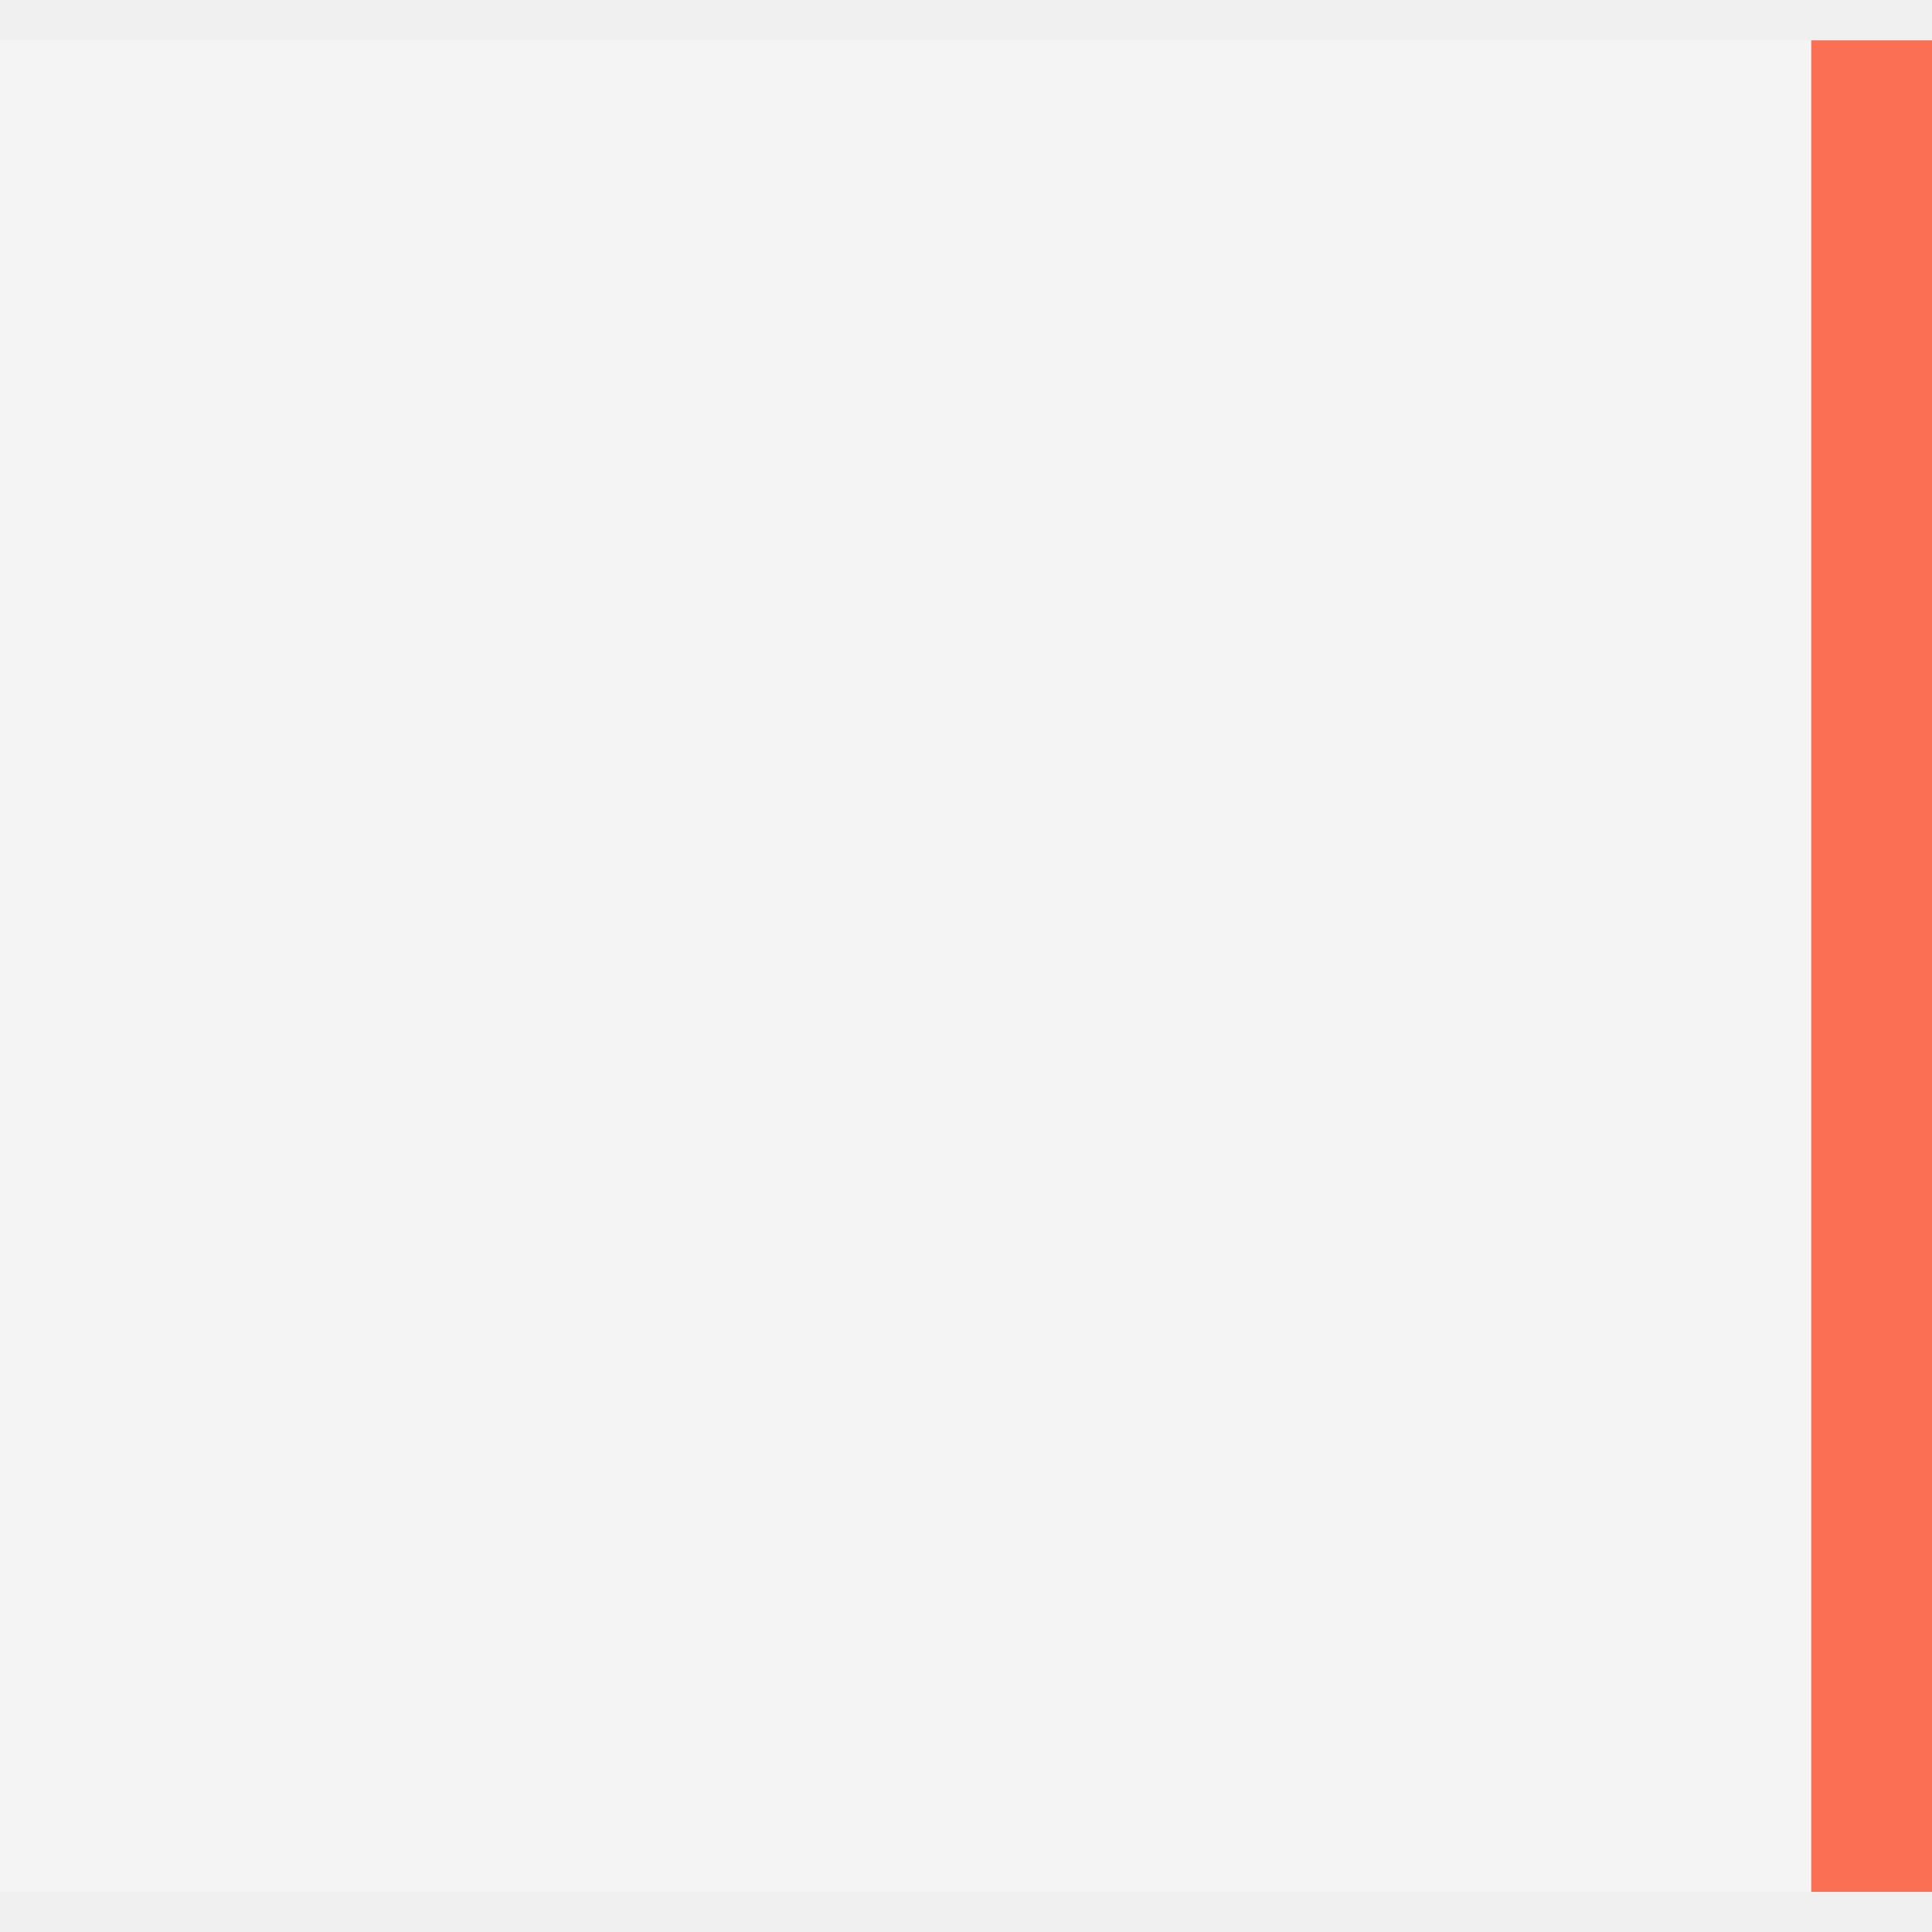
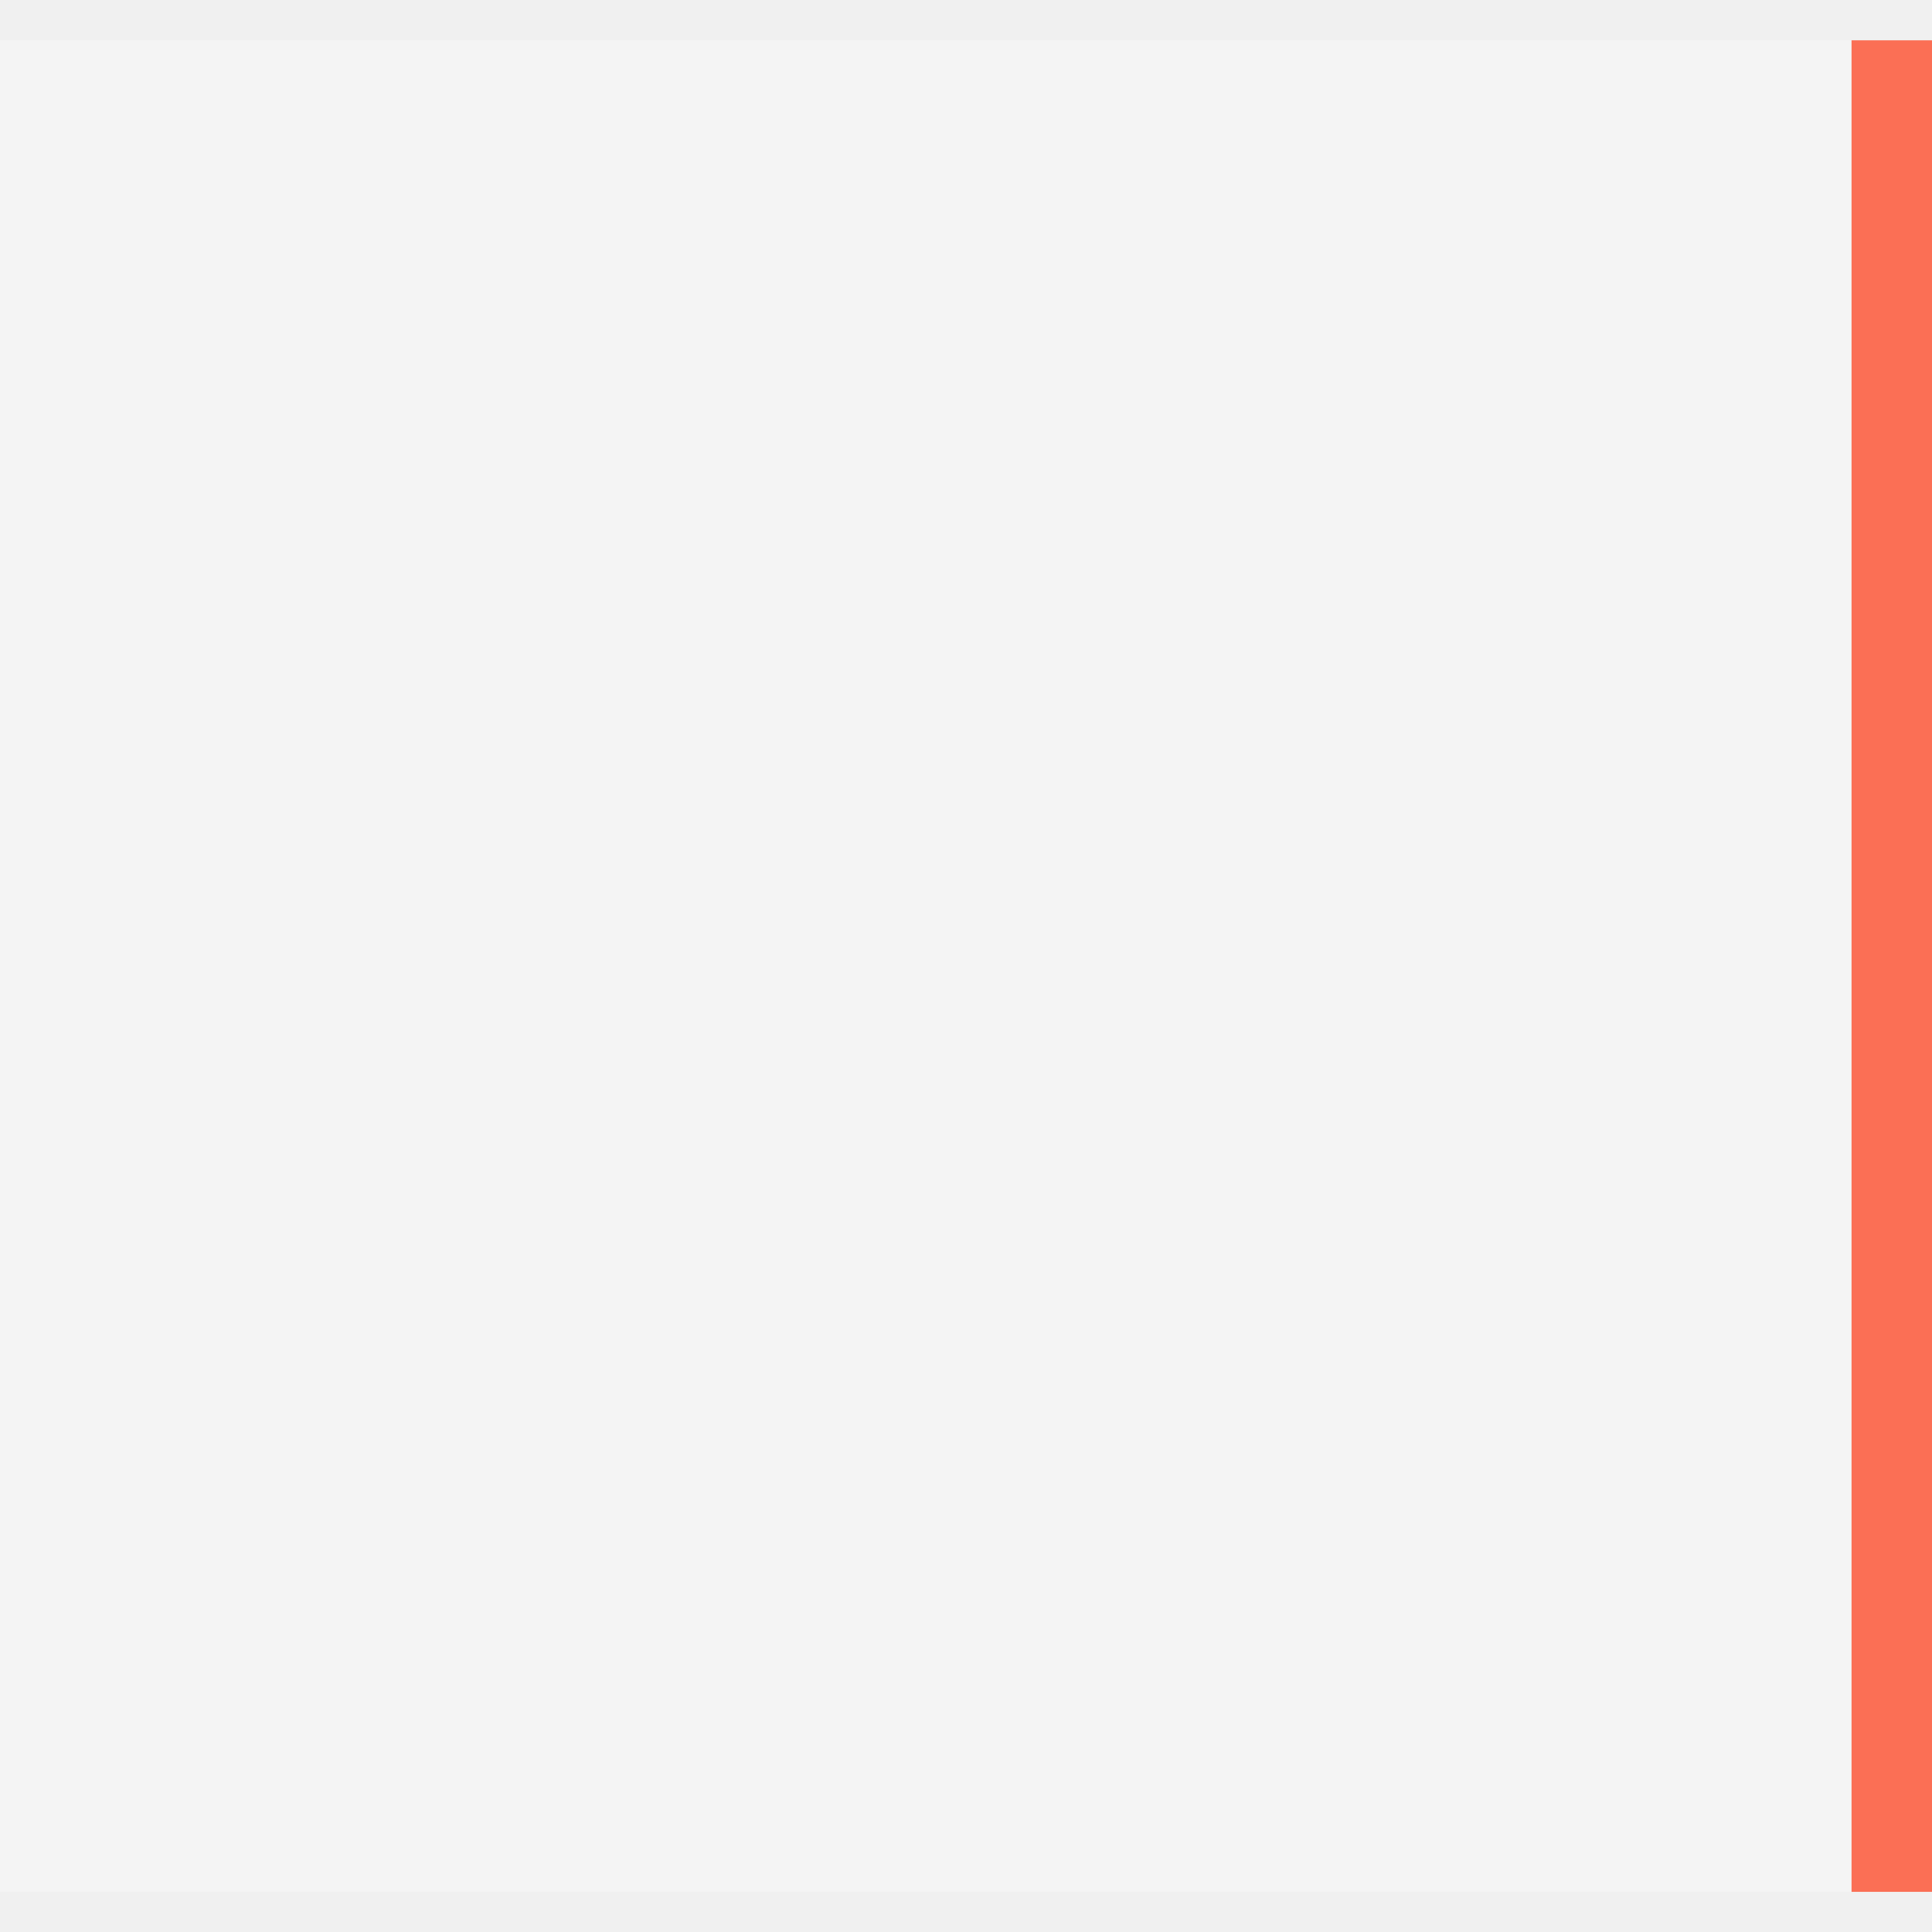
<svg xmlns="http://www.w3.org/2000/svg" width="48" height="48" viewBox="0 0 12.7 12.7" version="1.1" id="svg8">
  <defs id="defs2" />
  <g id="layer1" transform="translate(0,-284.3)">
    <g id="g823" transform="matrix(-1,0,0,1,12.7,0)">
-       <rect style="fill:#fb6f55;fill-opacity:1;stroke:none;stroke-width:0.395;stroke-miterlimit:4;stroke-dasharray:none;stroke-opacity:0.071" id="rect819" width="0.794" height="12.171" x="-2.7815501e-08" y="284.565" />
-       <rect y="284.565" x="0.794" height="12.171" width="11.906" id="rect834" style="fill:#ffffff;fill-opacity:0.251;stroke:none;stroke-width:0.259;stroke-miterlimit:4;stroke-dasharray:none;stroke-opacity:0.071" />
+       <rect style="fill:#fb6f55;fill-opacity:1;stroke:none;stroke-width:0.395;stroke-miterlimit:4;stroke-dasharray:none;stroke-opacity:0.071" id="rect819" width="0.529" height="12.171" x="-2.7815501e-08" y="284.565" />
+       <rect y="284.565" x="0.529" height="12.171" width="12.171" id="rect834" style="fill:#ffffff;fill-opacity:0.251;stroke:none;stroke-width:0.259;stroke-miterlimit:4;stroke-dasharray:none;stroke-opacity:0.071" />
    </g>
  </g>
</svg>
